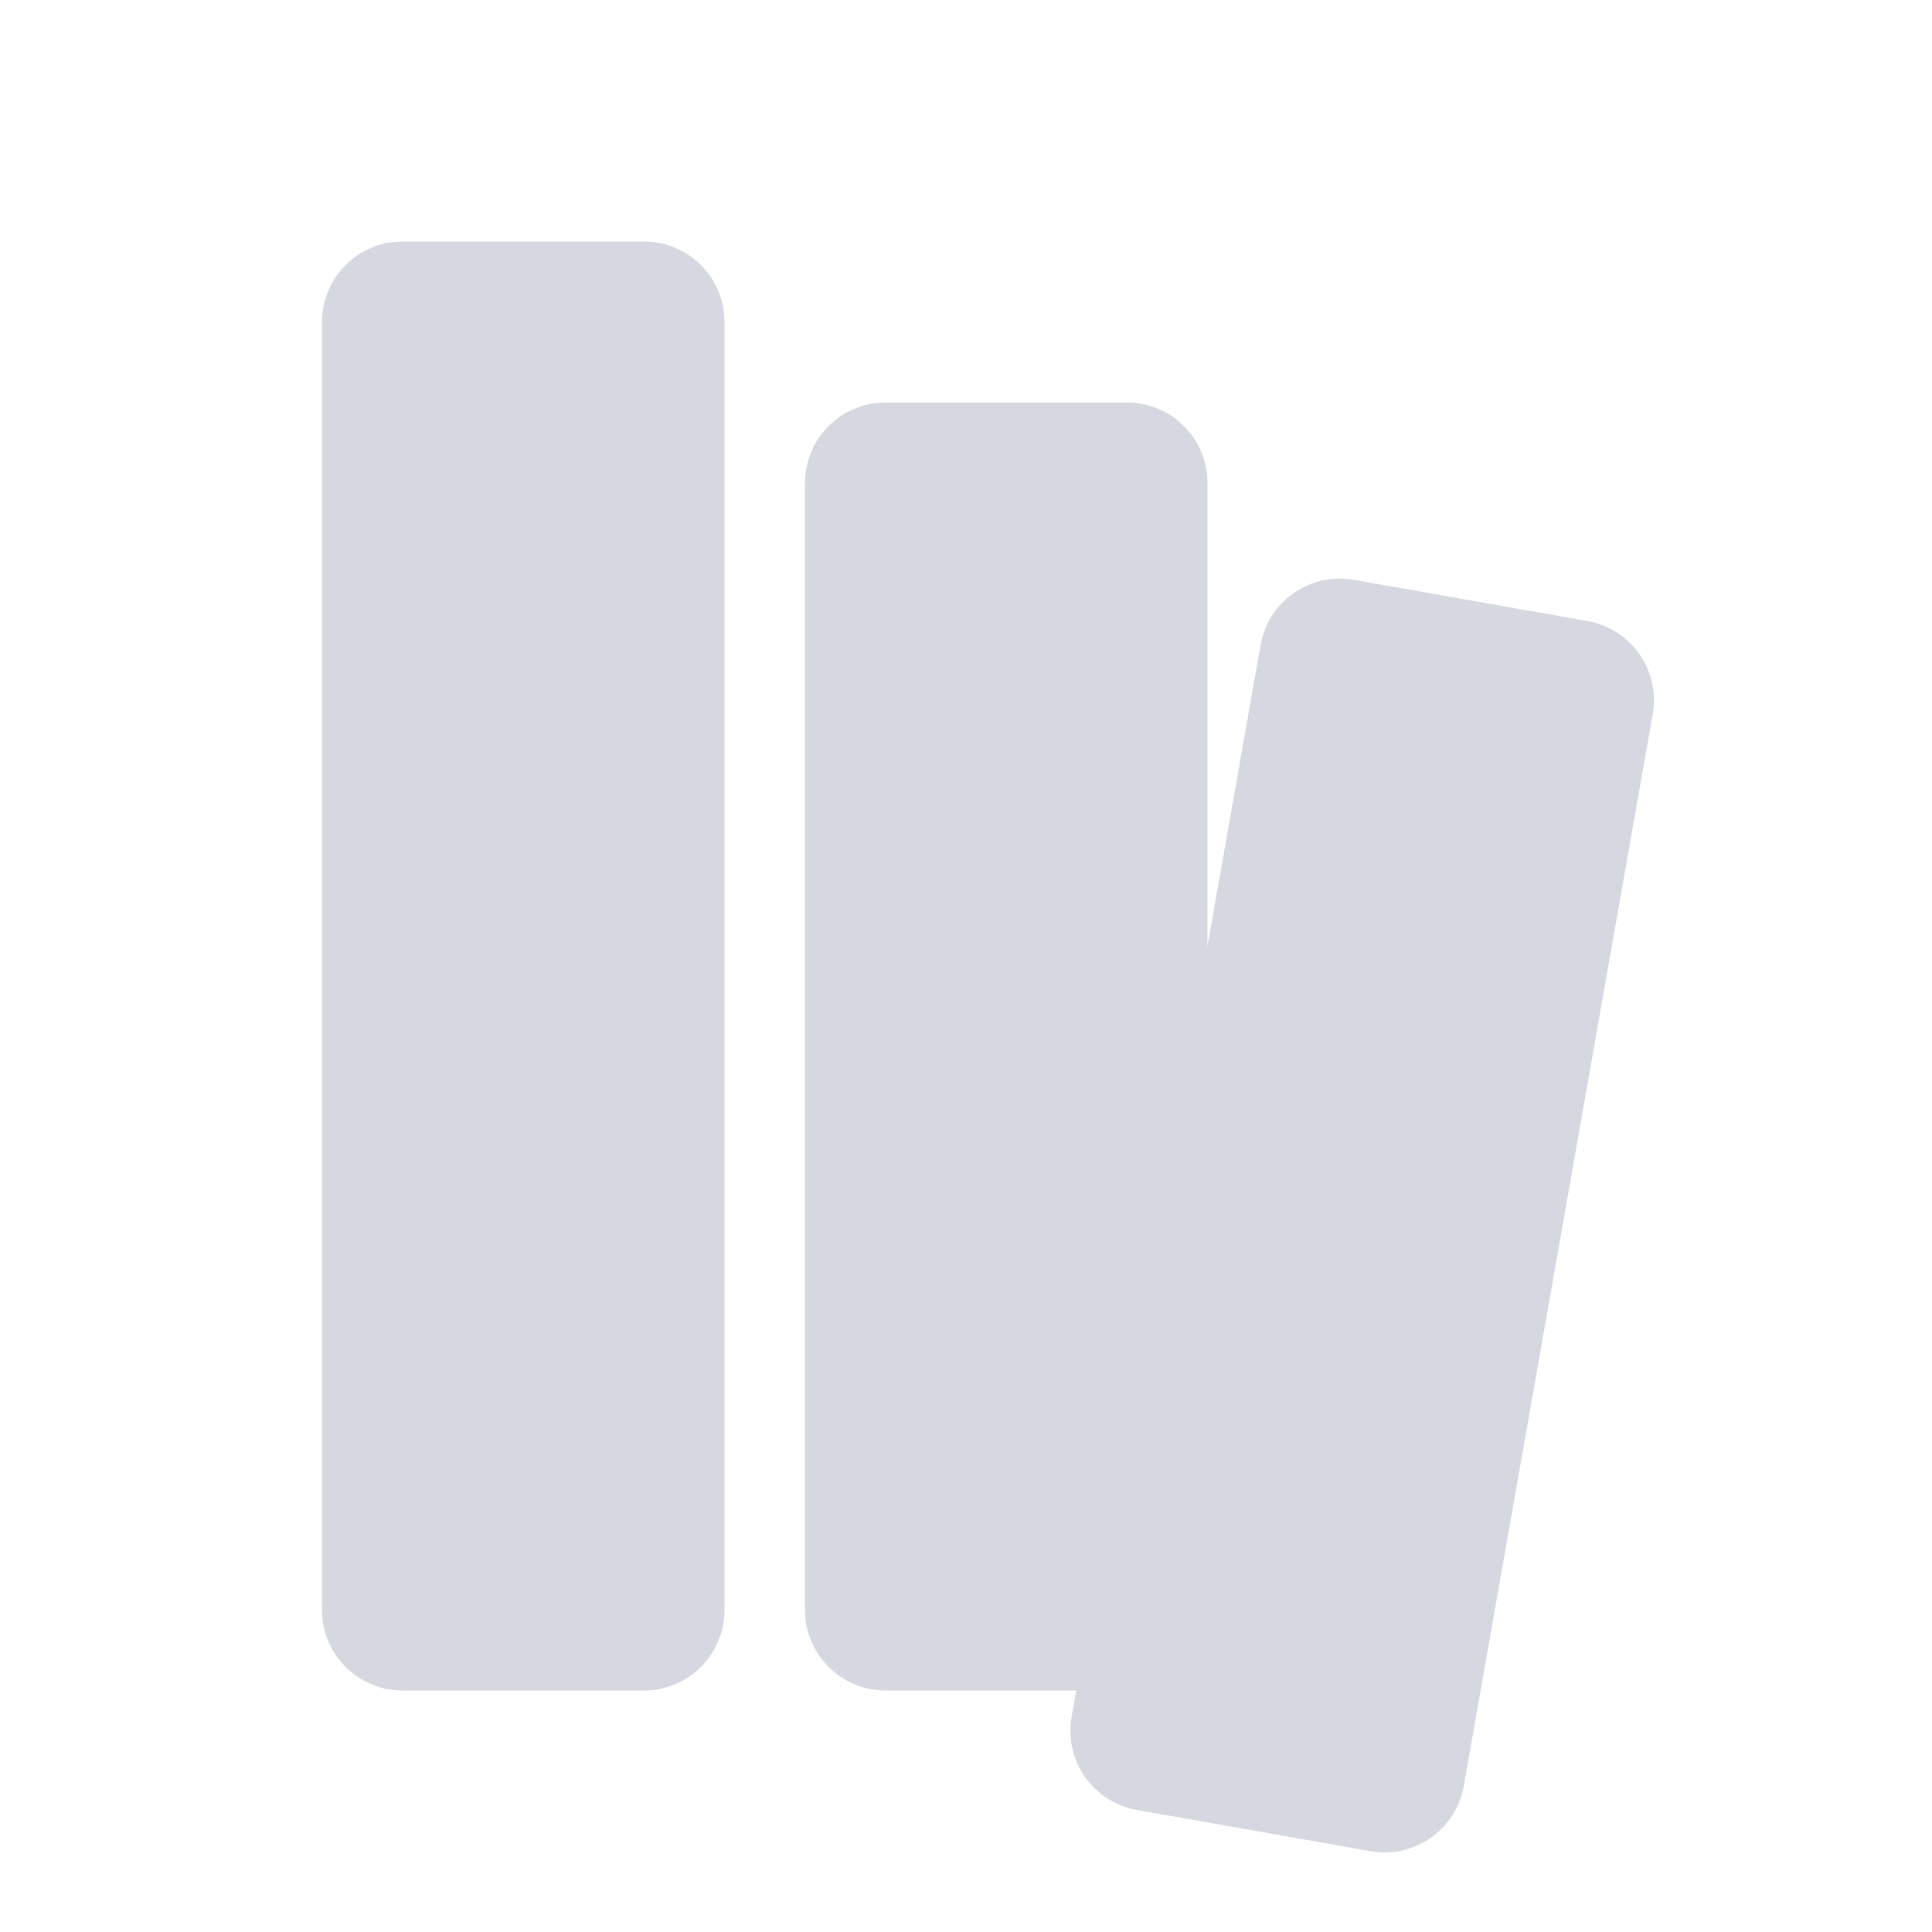
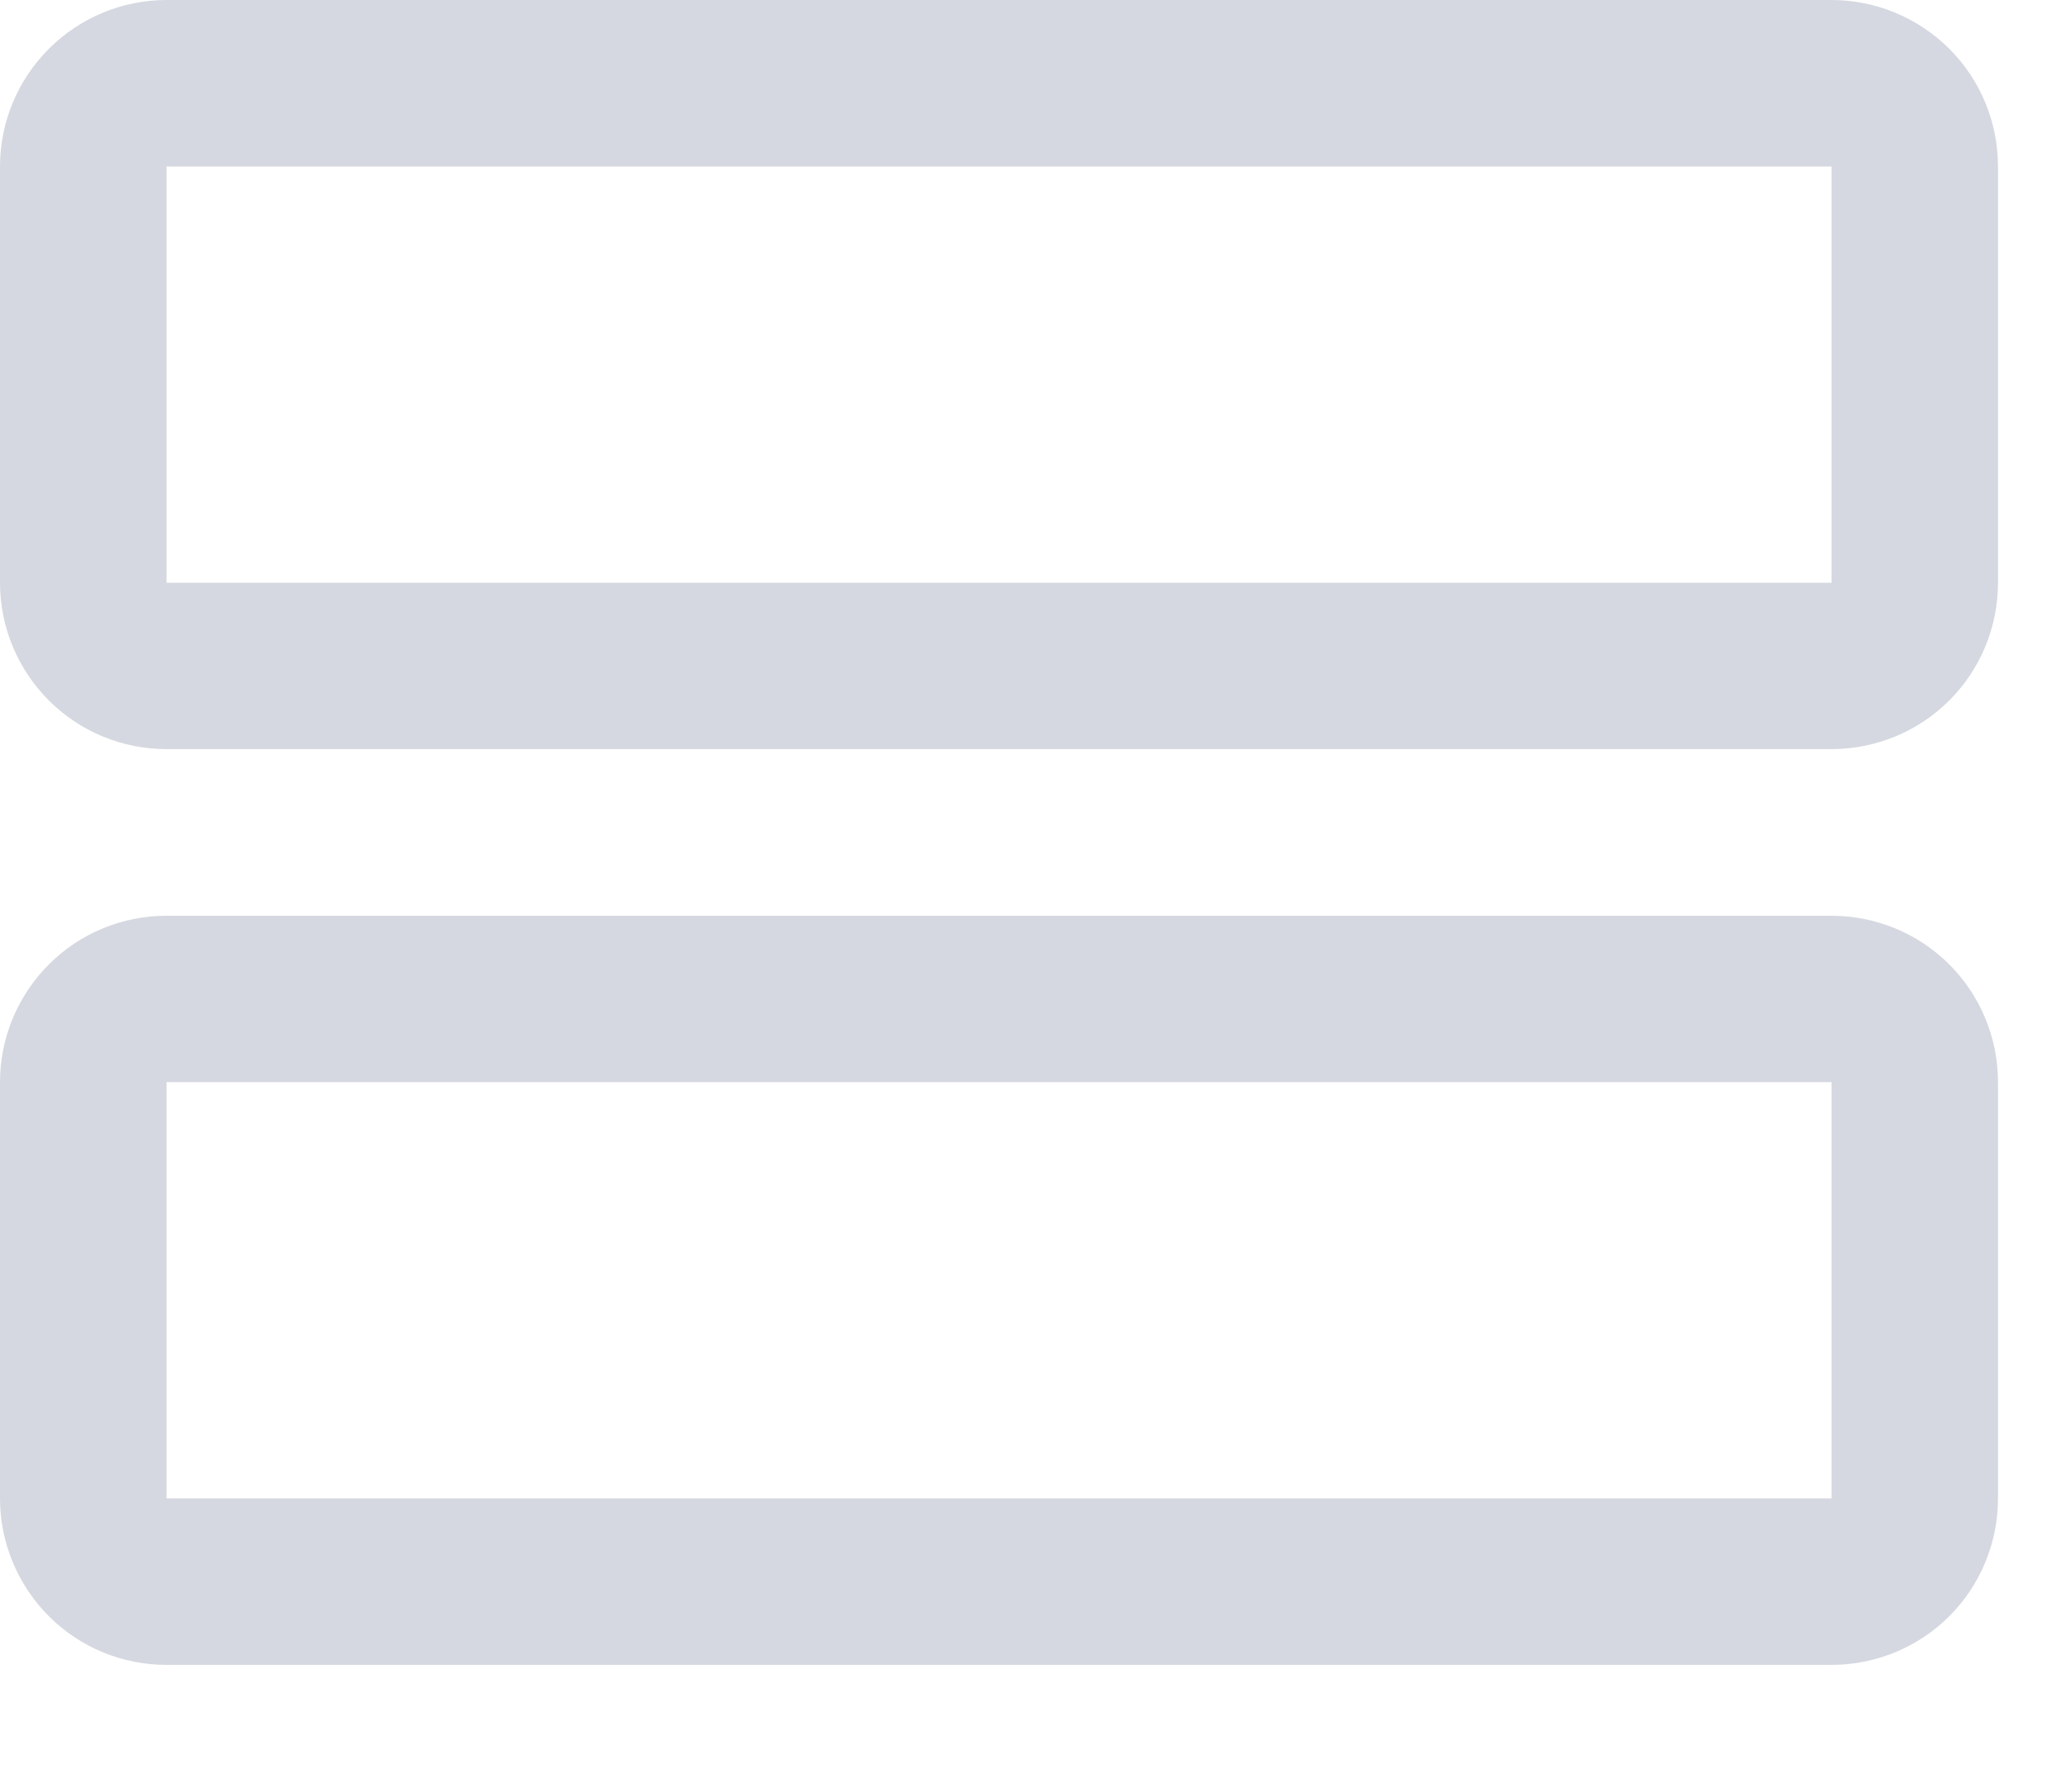
- <svg xmlns="http://www.w3.org/2000/svg" width="18" height="18" viewBox="0 0 18 18" fill="none">
-   <path d="M3.75 2.25H6C6.414 2.25 6.75 2.586 6.75 3V15C6.75 15.414 6.414 15.75 6 15.75H3.75C3.336 15.75 3 15.414 3 15V3C3 2.586 3.336 2.25 3.75 2.25Z" fill="#D5D8E0" />
-   <path d="M8.25 3.75H10.5C10.914 3.75 11.25 4.086 11.25 4.5V15C11.25 15.414 10.914 15.75 10.5 15.75H8.25C7.836 15.75 7.5 15.414 7.5 15V4.5C7.5 4.086 7.836 3.75 8.25 3.75Z" fill="#D5D8E0" />
-   <path d="M12.613 5.402L14.79 5.786C15.198 5.858 15.47 6.247 15.398 6.654L13.638 16.639C13.566 17.046 13.177 17.319 12.769 17.247L10.592 16.863C10.184 16.791 9.912 16.402 9.984 15.995L11.744 6.011C11.816 5.603 12.205 5.33 12.613 5.402Z" fill="#D5D8E0" />
+ <svg xmlns="http://www.w3.org/2000/svg" width="14" height="12" viewBox="0 0 14 12" fill="none">
+   <path d="M12.375 6.188H1.125C0.827 6.188 0.54 6.306 0.33 6.517C0.119 6.728 0 7.014 0 7.312V10.125C0 10.423 0.119 10.71 0.33 10.921C0.54 11.132 0.827 11.25 1.125 11.25H12.375C12.673 11.25 12.96 11.132 13.171 10.921C13.382 10.71 13.5 10.423 13.5 10.125V7.312C13.5 7.014 13.382 6.728 13.171 6.517C12.96 6.306 12.673 6.188 12.375 6.188ZM12.375 10.125H1.125V7.312H12.375V10.125ZM12.375 0H1.125C0.827 0 0.54 0.119 0.33 0.33C0.119 0.54 0 0.827 0 1.125V3.938C0 4.236 0.119 4.522 0.33 4.733C0.54 4.944 0.827 5.062 1.125 5.062H12.375C12.673 5.062 12.96 4.944 13.171 4.733C13.382 4.522 13.5 4.236 13.5 3.938V1.125C13.5 0.827 13.382 0.54 13.171 0.33C12.96 0.119 12.673 0 12.375 0ZM12.375 3.938H1.125V1.125H12.375V3.938Z" fill="#D5D8E0" />
</svg>
